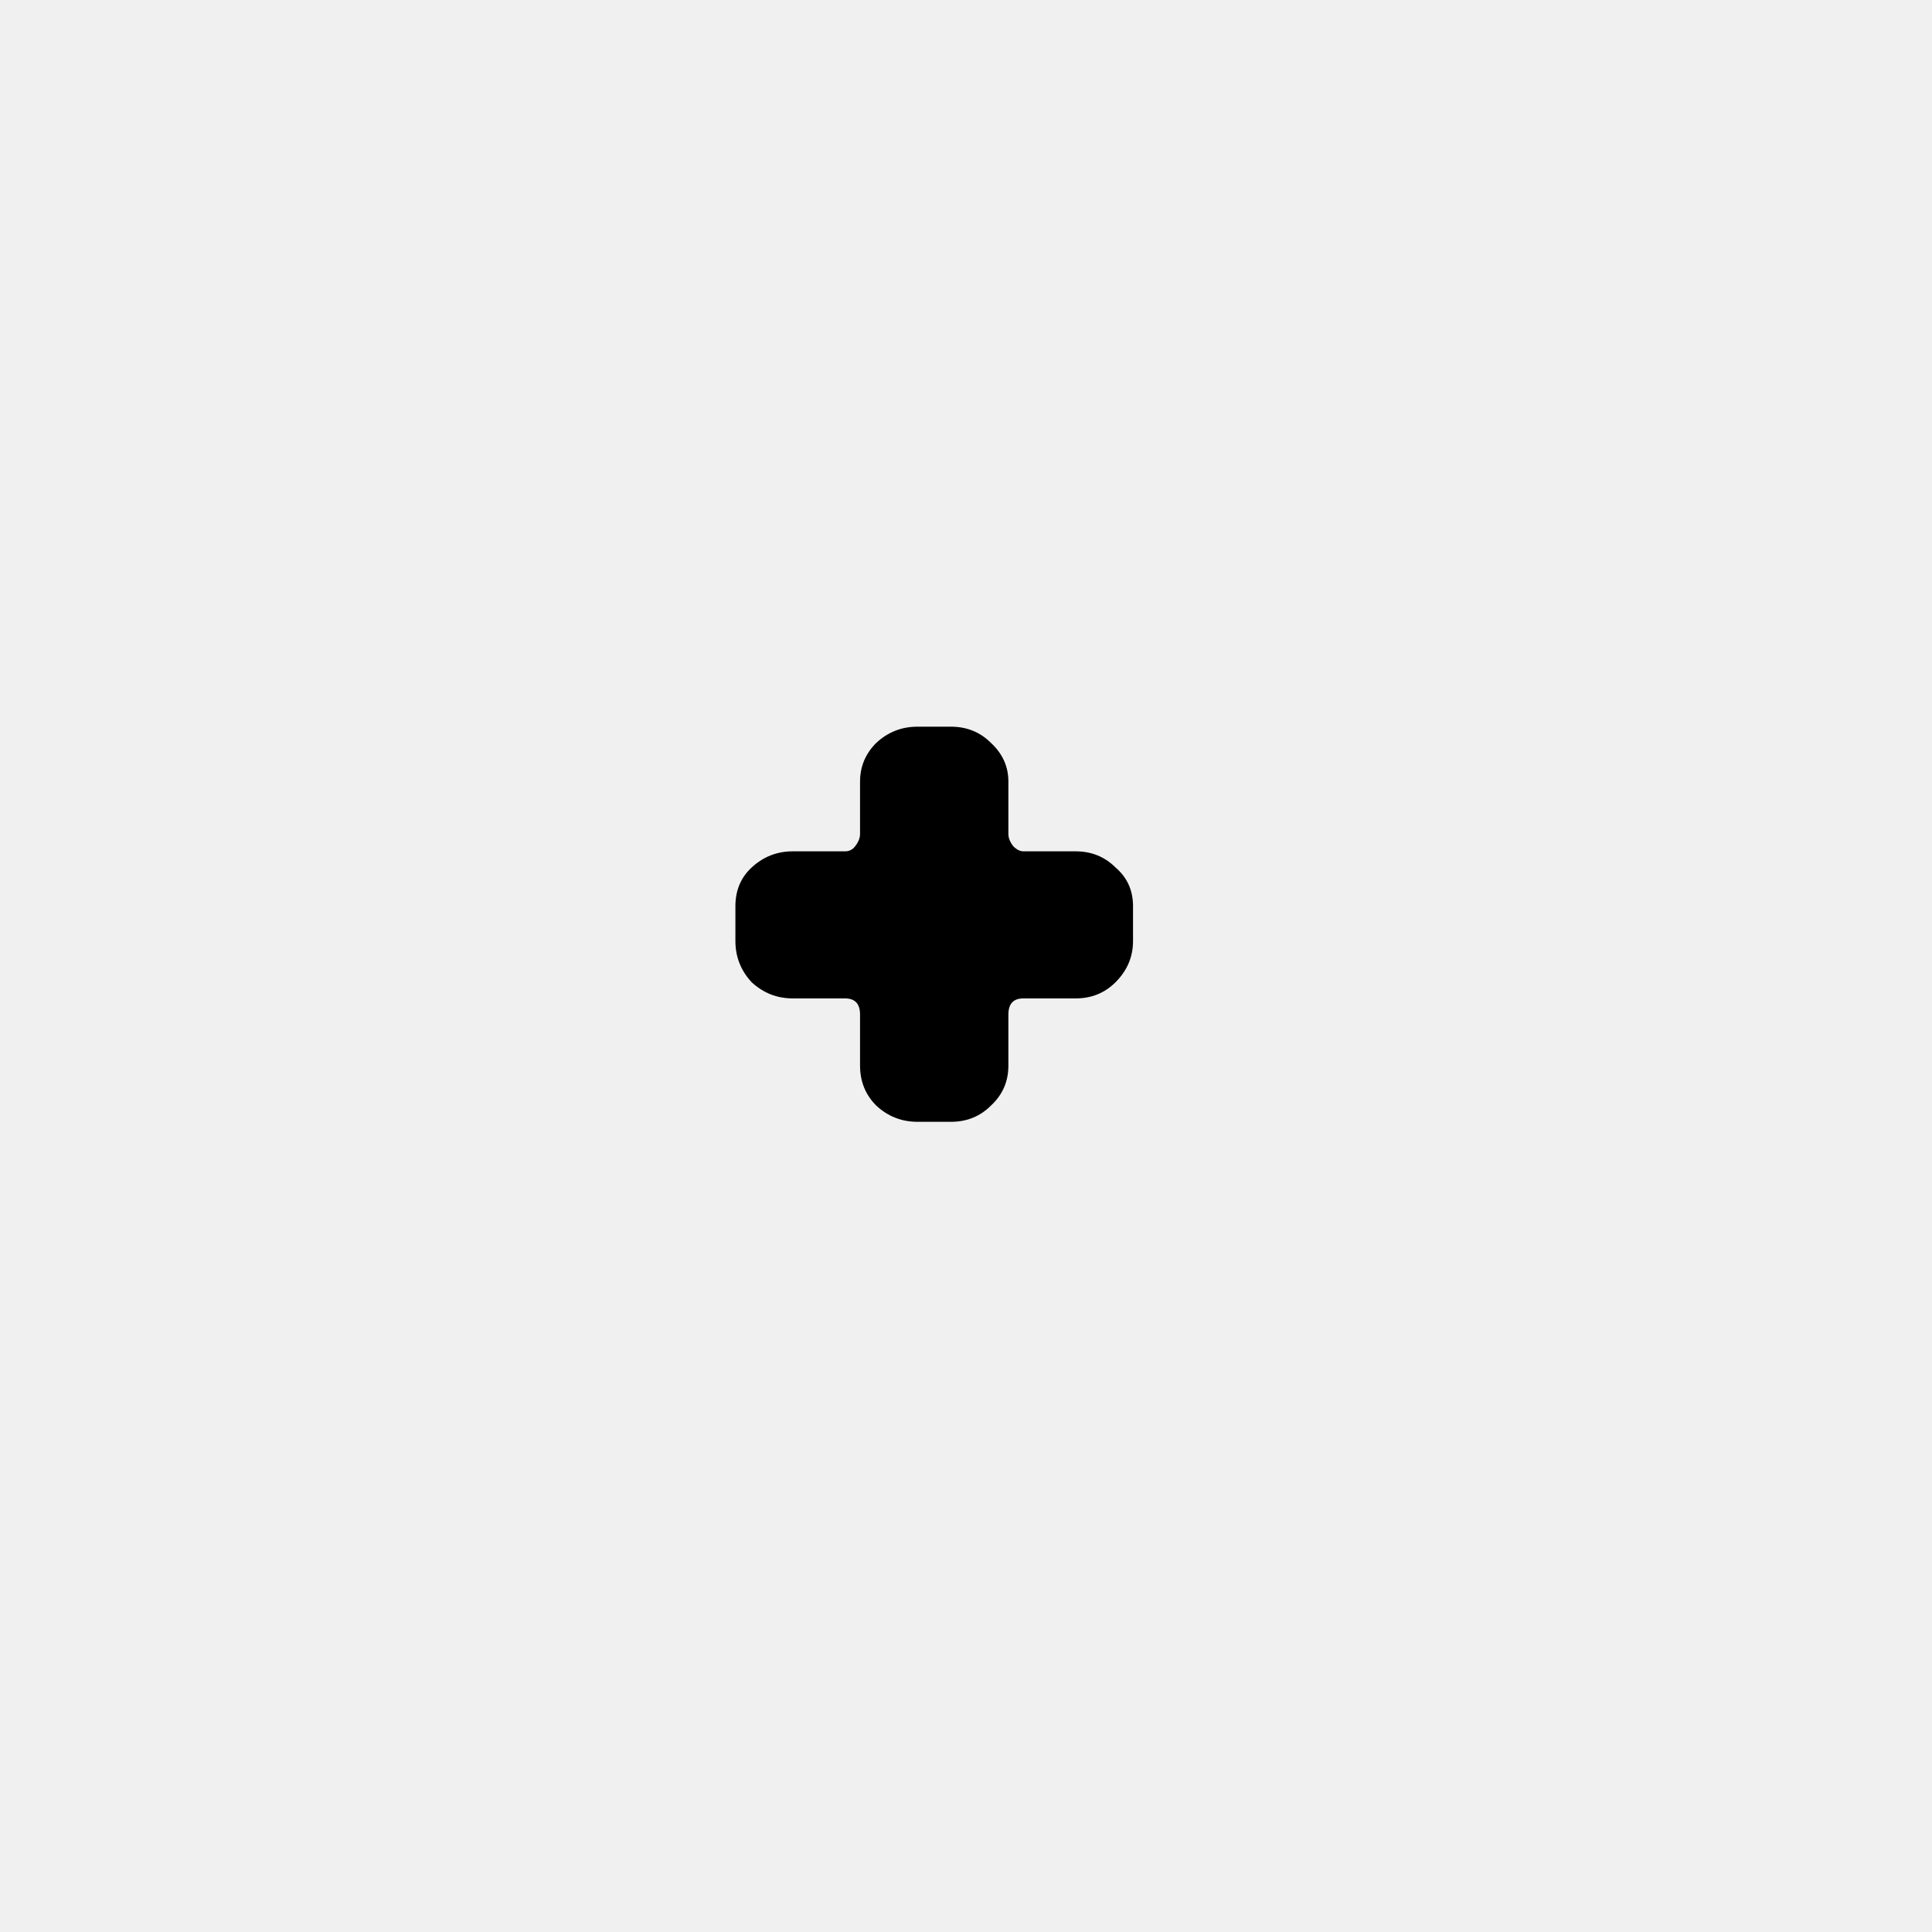
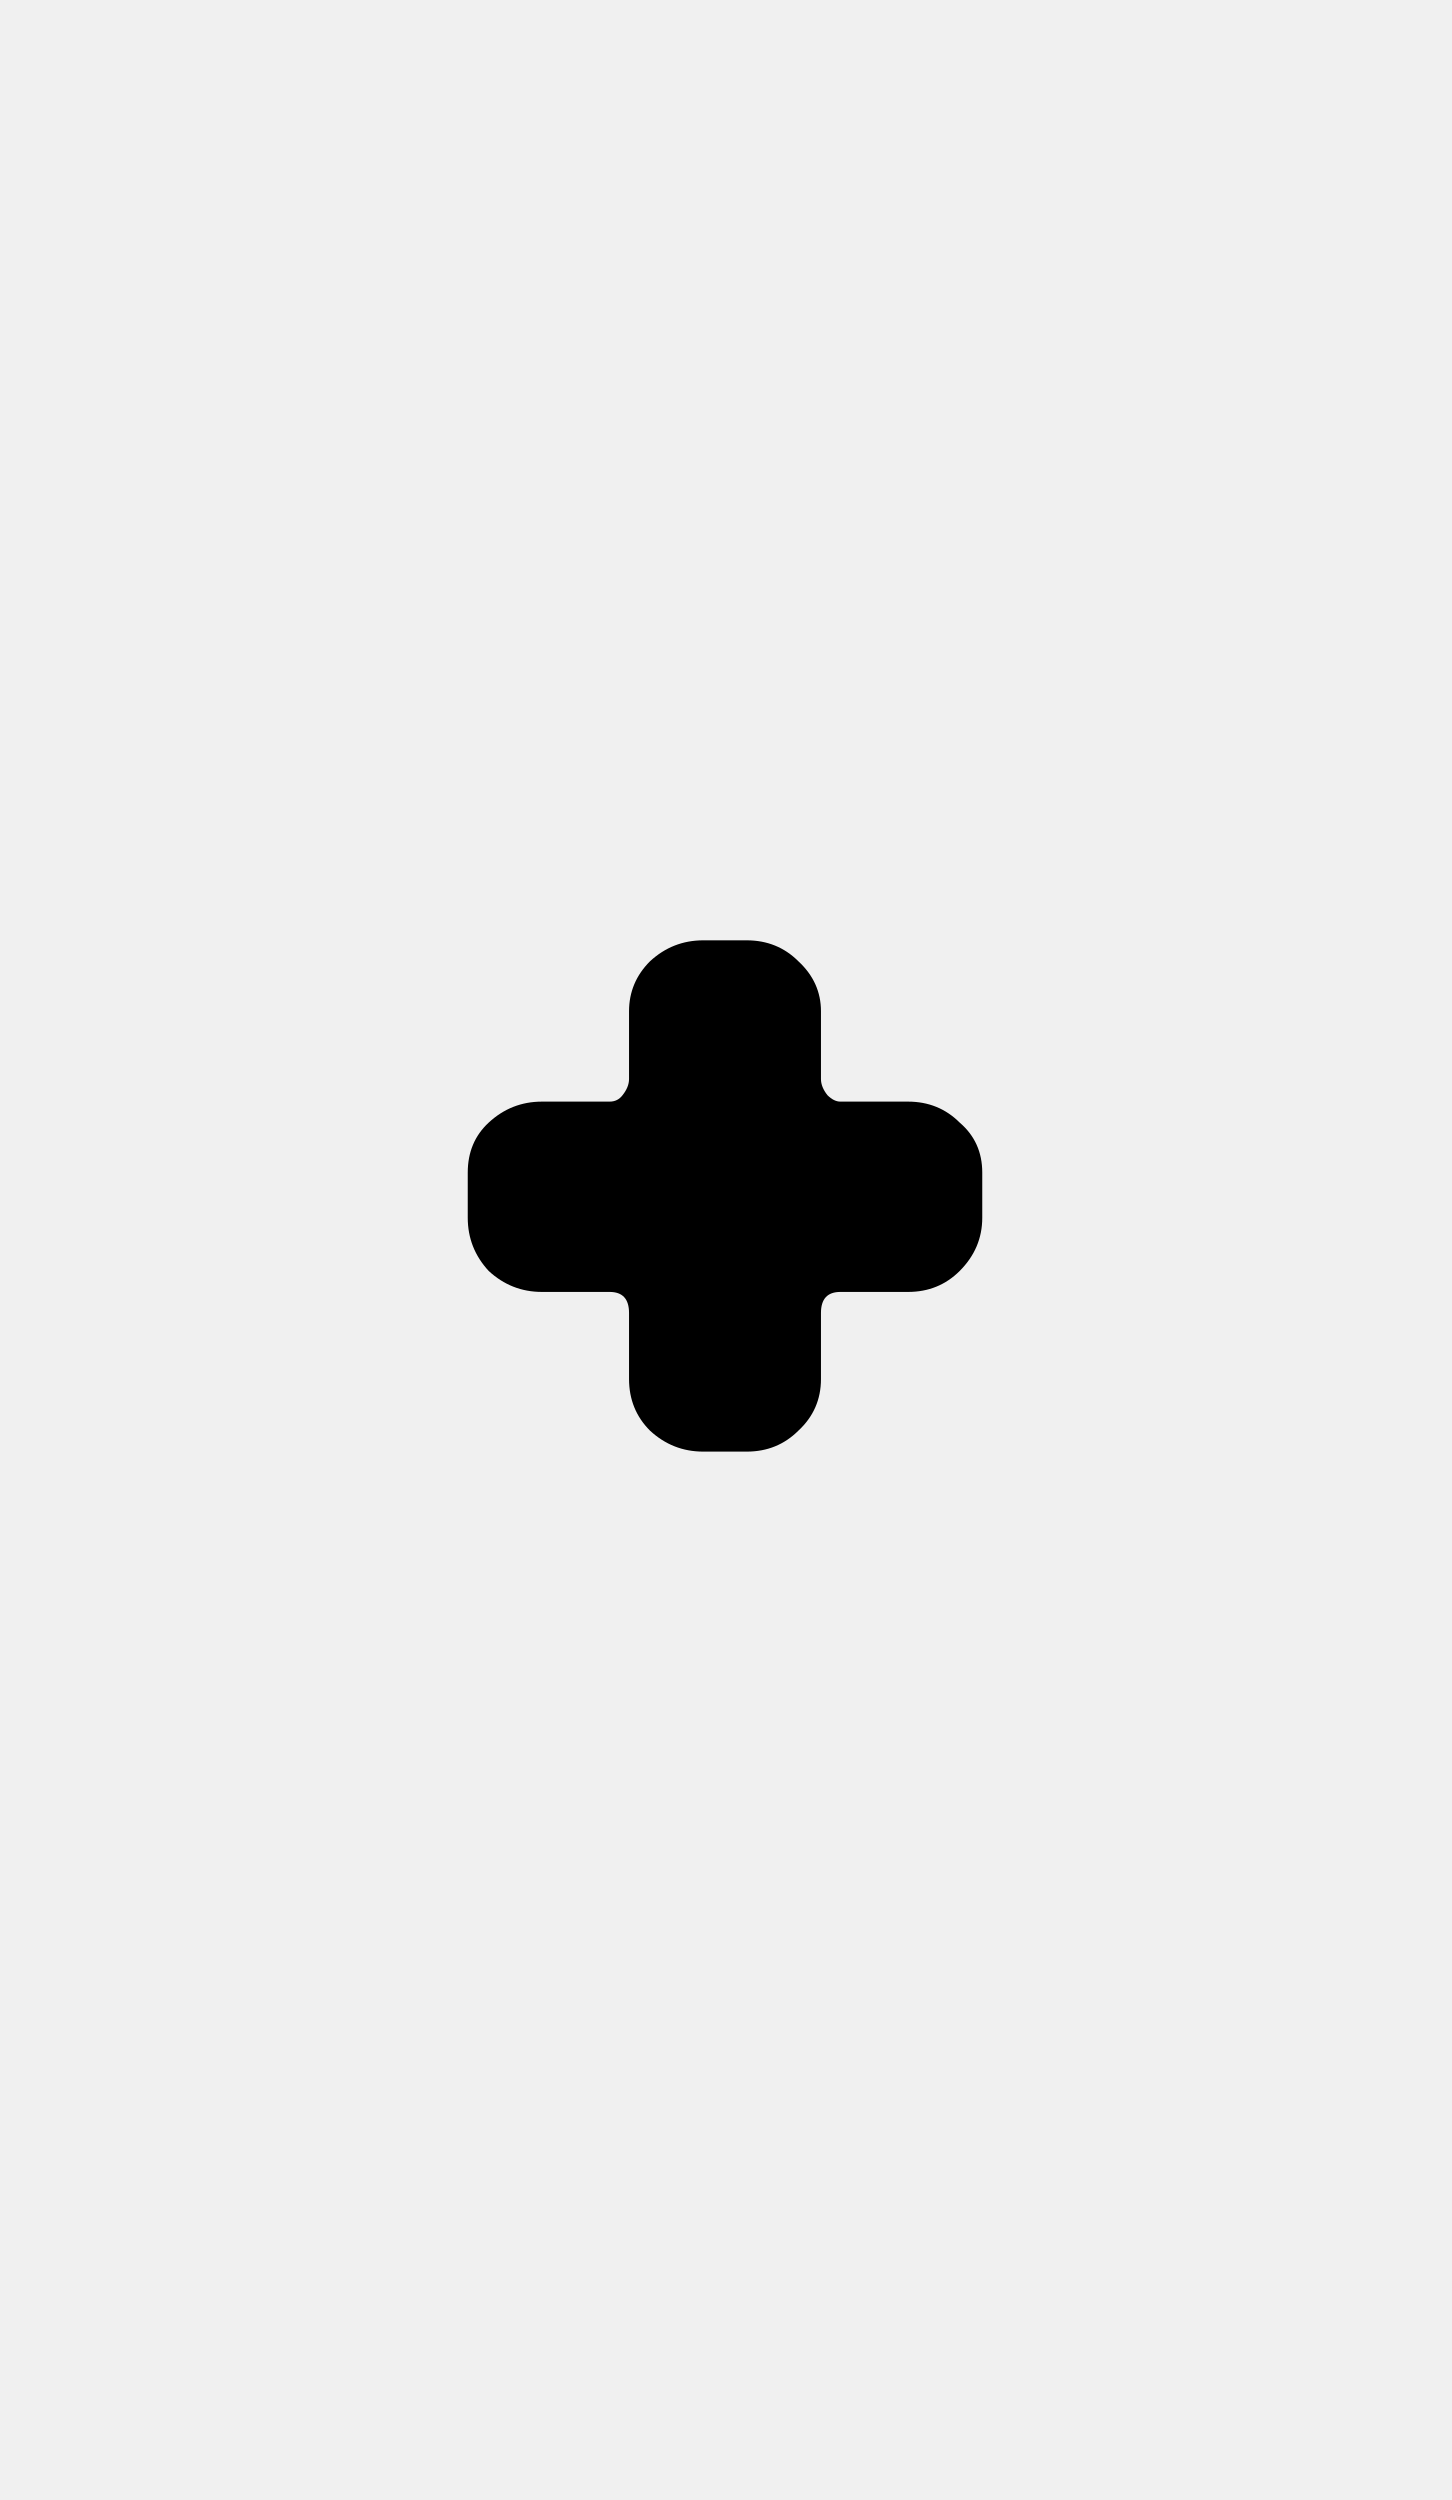
- <svg xmlns="http://www.w3.org/2000/svg" width="31" height="31" viewBox="0 0 31 31" fill="none">
+ <svg xmlns="http://www.w3.org/2000/svg" width="18" height="31" viewBox="0 0 18 31" fill="none">
  <g clip-path="url(#clip0_6_6)">
-     <path d="M18.18 15.1C18.18 15.353 18.087 15.573 17.9 15.76C17.727 15.933 17.513 16.02 17.26 16.02H16.42C16.26 16.02 16.18 16.107 16.18 16.28V17.1C16.18 17.353 16.087 17.567 15.9 17.74C15.727 17.913 15.513 18 15.26 18H14.72C14.467 18 14.247 17.913 14.06 17.74C13.887 17.567 13.8 17.353 13.8 17.1V16.28C13.8 16.107 13.72 16.02 13.56 16.02H12.72C12.467 16.02 12.247 15.933 12.06 15.76C11.887 15.573 11.8 15.353 11.8 15.1V14.54C11.8 14.287 11.887 14.08 12.06 13.92C12.247 13.747 12.467 13.66 12.72 13.66H13.56C13.627 13.66 13.68 13.633 13.72 13.58C13.773 13.513 13.8 13.447 13.8 13.38V12.54C13.8 12.3 13.887 12.093 14.06 11.92C14.247 11.747 14.467 11.66 14.72 11.66H15.26C15.513 11.66 15.727 11.747 15.9 11.92C16.087 12.093 16.18 12.3 16.18 12.54V13.38C16.18 13.447 16.207 13.513 16.26 13.58C16.313 13.633 16.367 13.66 16.42 13.66H17.26C17.513 13.66 17.727 13.747 17.9 13.92C18.087 14.08 18.18 14.287 18.18 14.54V15.1Z" fill="black" />
+     <path d="M12.18 15.1C12.18 15.353 12.087 15.573 11.9 15.76C11.727 15.933 11.513 16.02 11.26 16.02H10.42C10.26 16.02 10.18 16.107 10.18 16.28V17.1C10.18 17.353 10.087 17.567 9.9 17.74C9.727 17.913 9.513 18 9.26 18H8.72C8.467 18 8.247 17.913 8.06 17.74C7.887 17.567 7.8 17.353 7.8 17.1V16.28C7.8 16.107 7.72 16.02 7.56 16.02H6.72C6.467 16.02 6.247 15.933 6.06 15.76C5.887 15.573 5.8 15.353 5.8 15.1V14.54C5.8 14.287 5.887 14.08 6.06 13.92C6.247 13.747 6.467 13.66 6.72 13.66H7.56C7.627 13.66 7.68 13.633 7.72 13.58C7.773 13.513 7.8 13.447 7.8 13.38V12.54C7.8 12.3 7.887 12.093 8.06 11.92C8.247 11.747 8.467 11.66 8.72 11.66H9.26C9.513 11.66 9.727 11.747 9.9 11.92C10.087 12.093 10.18 12.3 10.18 12.54V13.38C10.18 13.447 10.207 13.513 10.26 13.58C10.313 13.633 10.367 13.66 10.42 13.66H11.26C11.513 13.66 11.727 13.747 11.9 13.92C12.087 14.08 12.18 14.287 12.18 14.54V15.1Z" fill="black" />
  </g>
  <defs>
    <clipPath id="clip0_6_6">
-       <rect width="31" height="31" fill="white" />
+       <rect width="18" height="31" fill="white" />
    </clipPath>
  </defs>
</svg>
